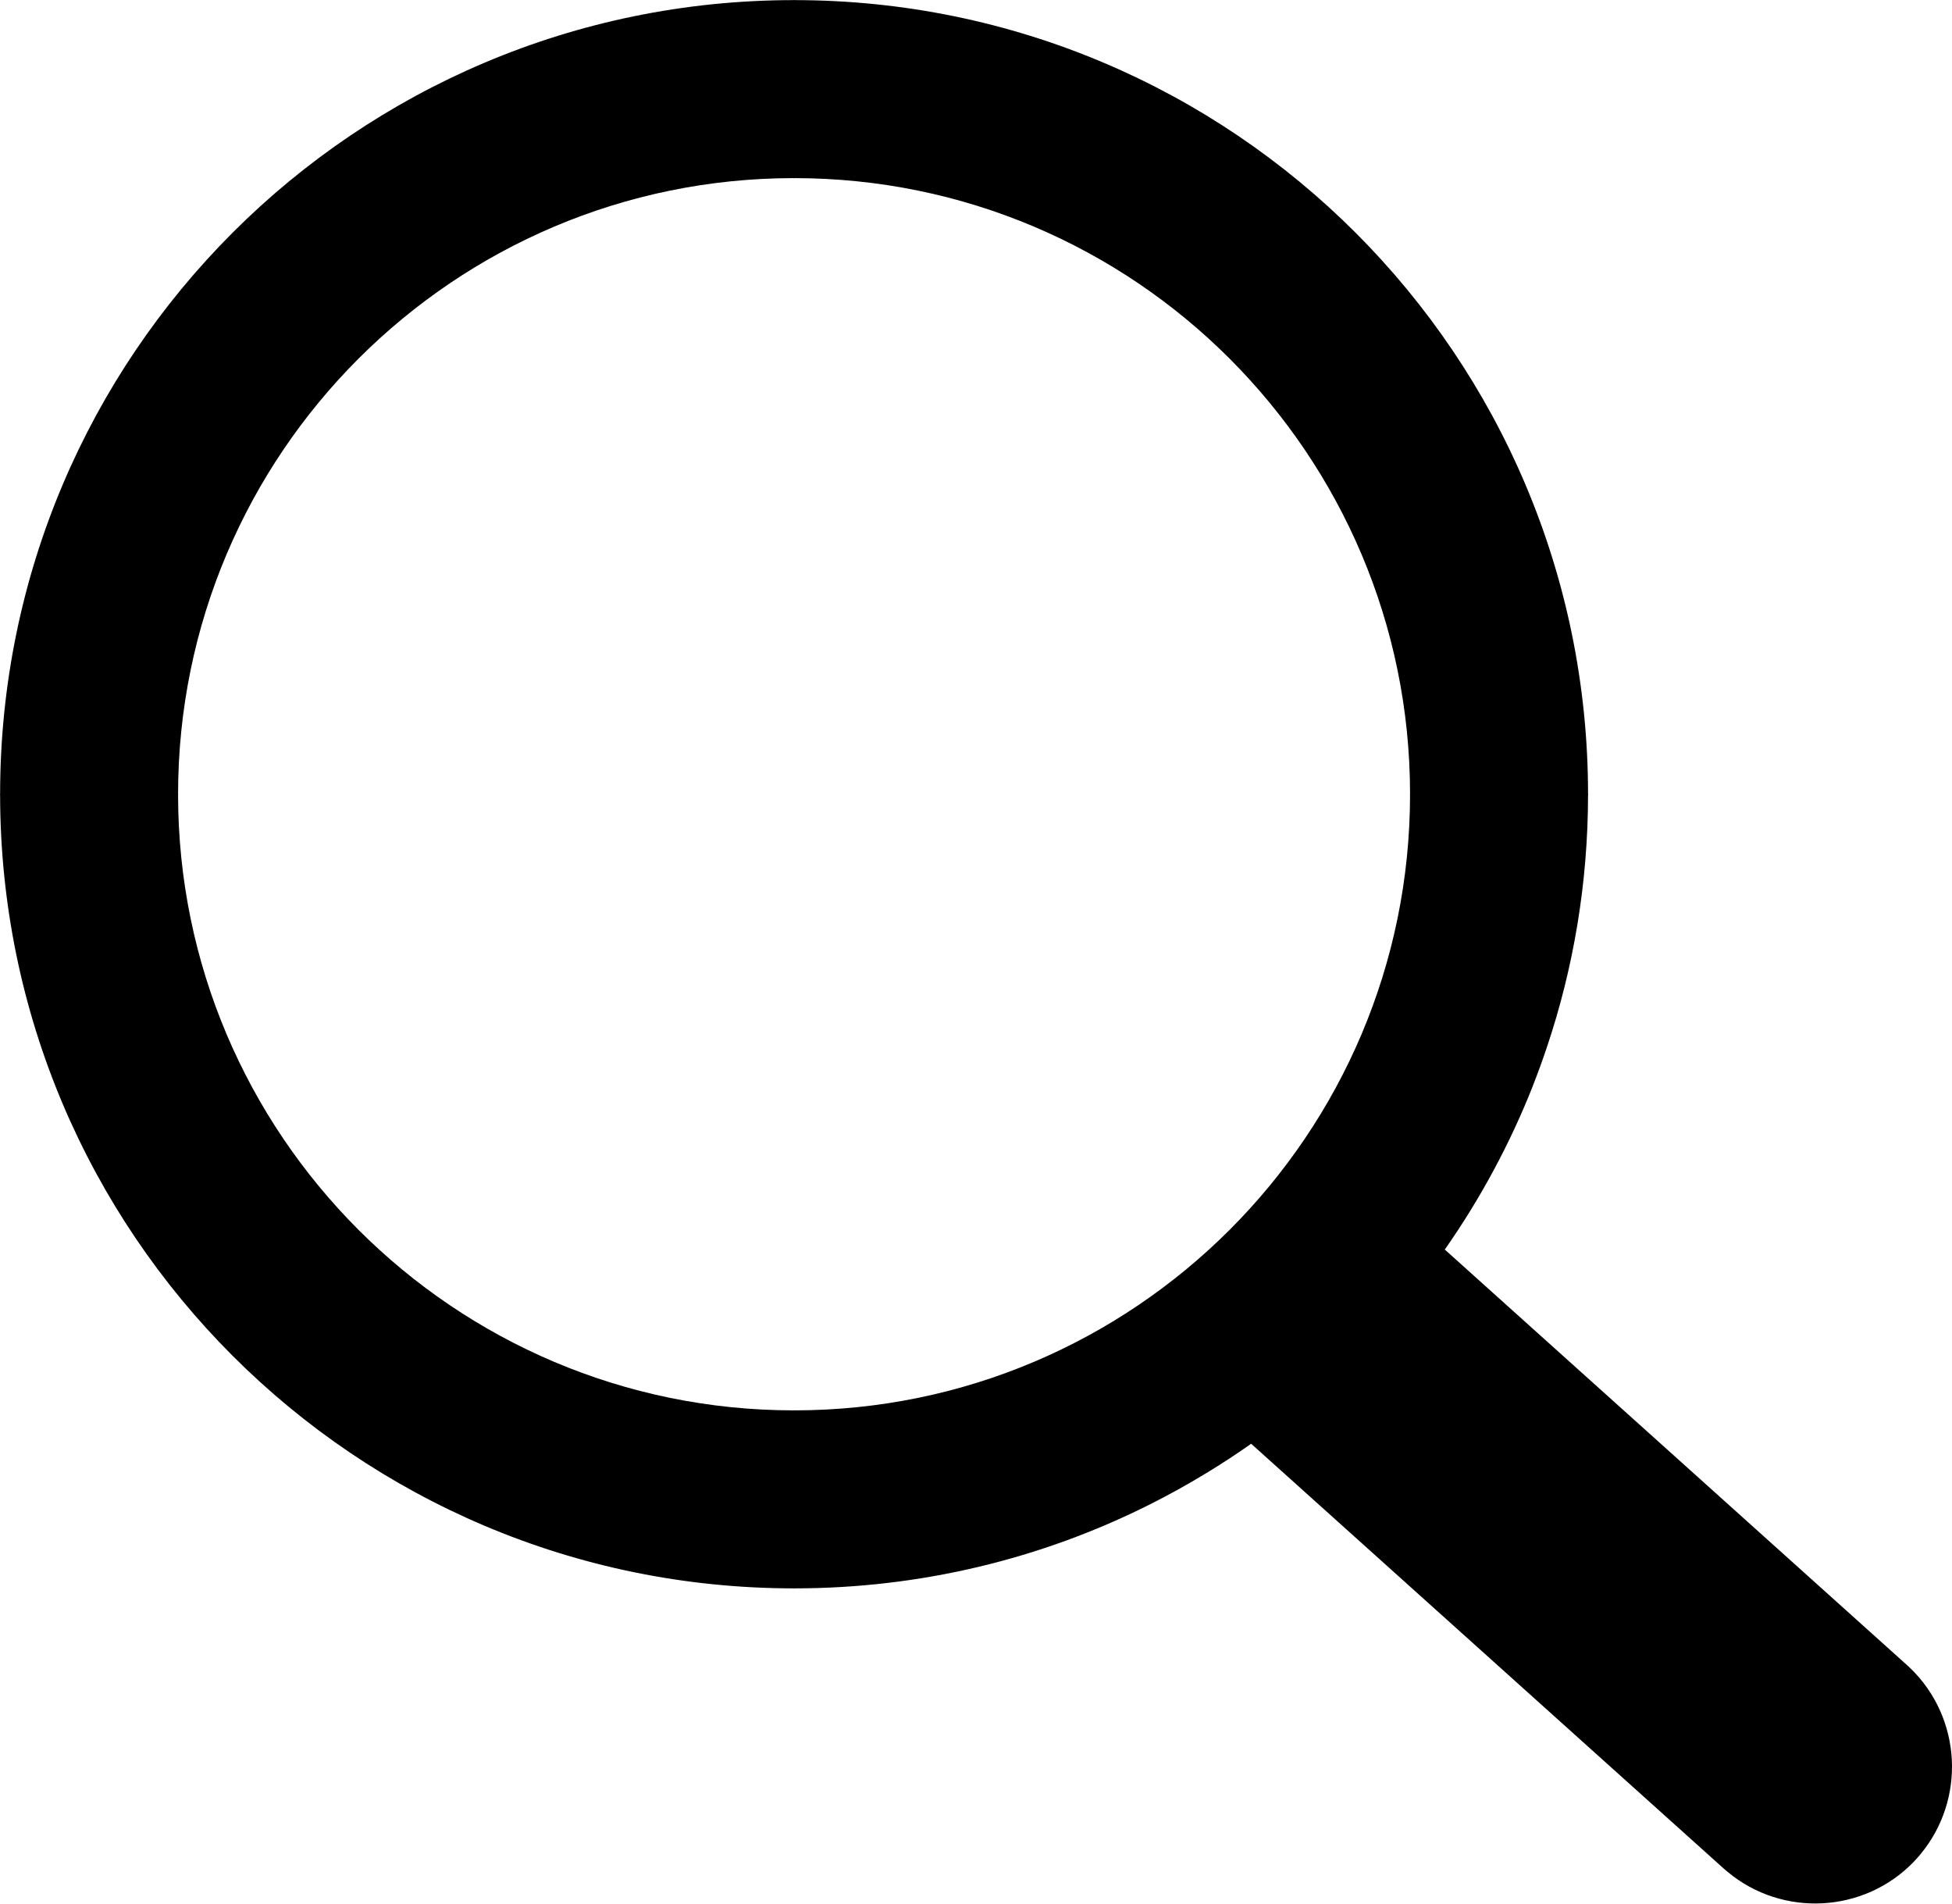
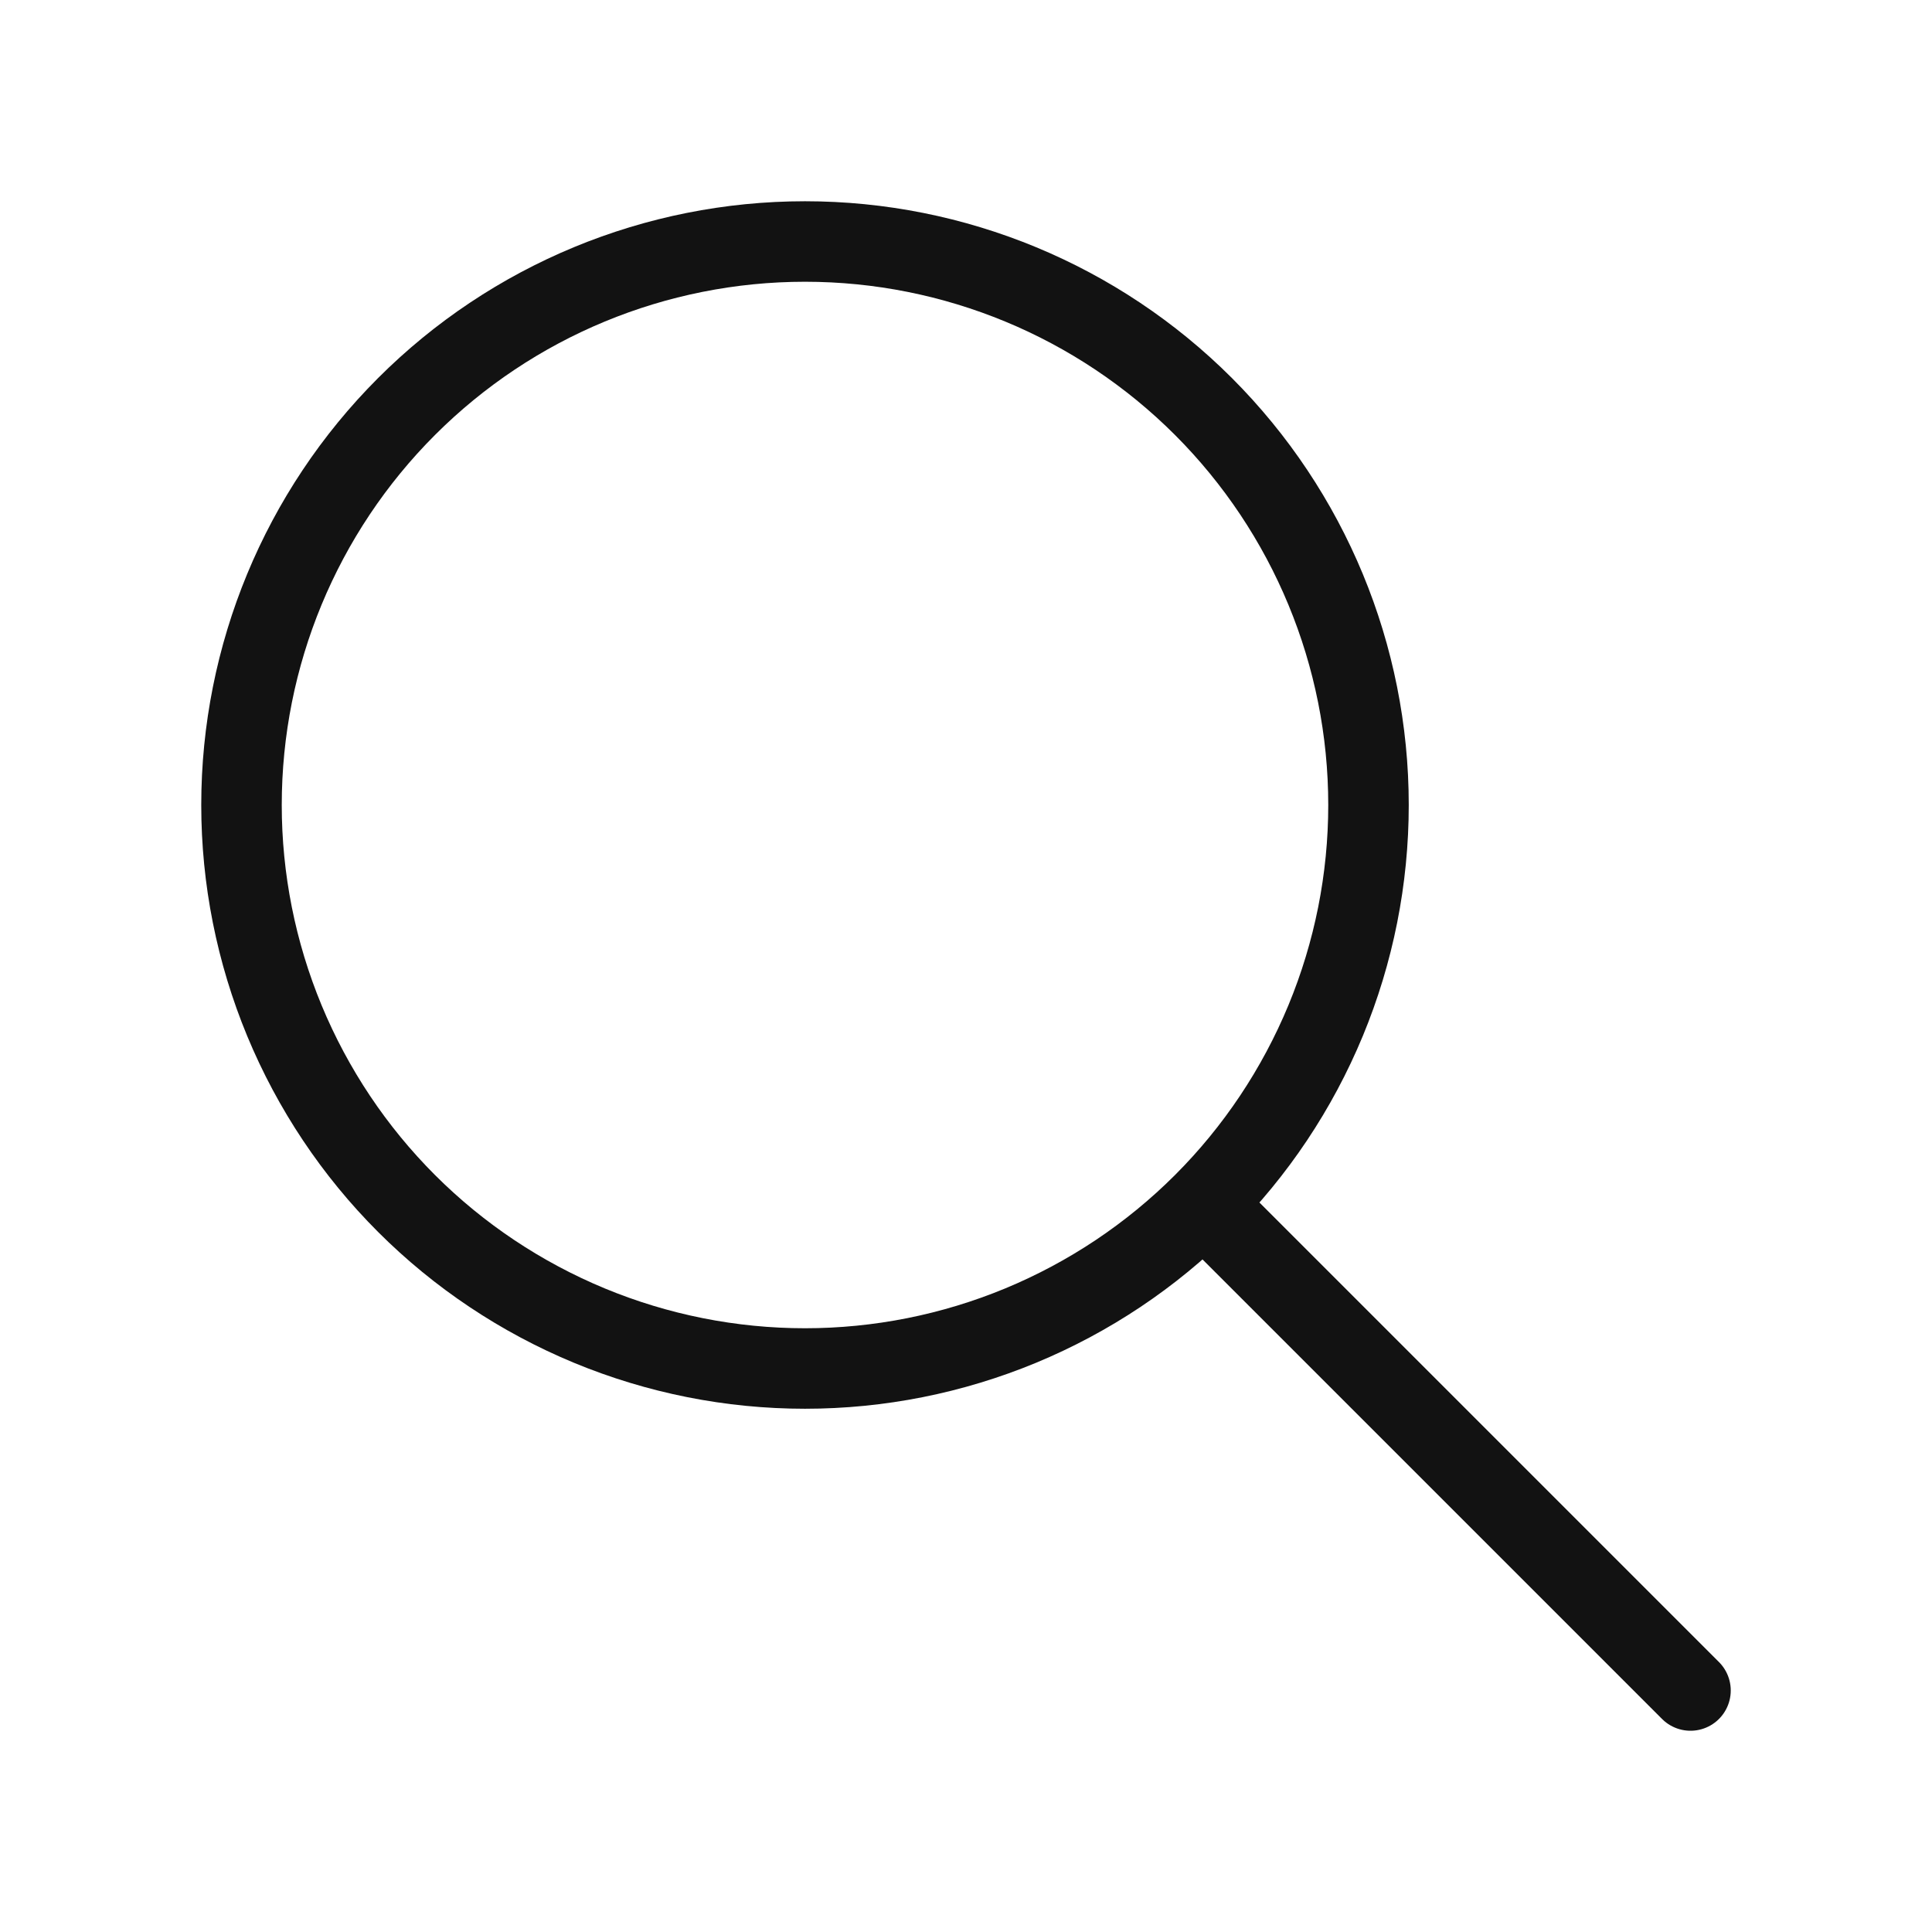
- <svg xmlns="http://www.w3.org/2000/svg" version="1.1" id="Layer_1" x="0px" y="0px" width="122.879px" height="119.799px" viewBox="0 0 122.879 119.799" enable-background="new 0 0 122.879 119.799" xml:space="preserve">
-   <g>
-     <path d="M49.988,0h0.016v0.007C63.803,0.011,76.298,5.608,85.34,14.652c9.027,9.031,14.619,21.515,14.628,35.303h0.007v0.033v0.04 h-0.007c-0.005,5.557-0.917,10.905-2.594,15.892c-0.281,0.837-0.575,1.641-0.877,2.409v0.007c-1.446,3.66-3.315,7.12-5.547,10.307 l29.082,26.139l0.018,0.016l0.157,0.146l0.011,0.011c1.642,1.563,2.536,3.656,2.649,5.78c0.11,2.1-0.543,4.248-1.979,5.971 l-0.011,0.016l-0.175,0.203l-0.035,0.035l-0.146,0.16l-0.016,0.021c-1.565,1.642-3.654,2.534-5.78,2.646 c-2.097,0.111-4.247-0.54-5.971-1.978l-0.015-0.011l-0.204-0.175l-0.029-0.024L78.761,90.865c-0.88,0.62-1.778,1.209-2.687,1.765 c-1.233,0.755-2.51,1.466-3.813,2.115c-6.699,3.342-14.269,5.222-22.272,5.222v0.007h-0.016v-0.007 c-13.799-0.004-26.296-5.601-35.338-14.645C5.605,76.291,0.016,63.805,0.007,50.021H0v-0.033v-0.016h0.007 c0.004-13.799,5.601-26.296,14.645-35.338C23.683,5.608,36.167,0.016,49.955,0.007V0H49.988L49.988,0z M50.004,11.21v0.007h-0.016 h-0.033V11.21c-10.686,0.007-20.372,4.35-27.384,11.359C15.56,29.578,11.213,39.274,11.21,49.973h0.007v0.016v0.033H11.21 c0.007,10.686,4.347,20.367,11.359,27.381c7.009,7.012,16.705,11.359,27.403,11.361v-0.007h0.016h0.033v0.007 c10.686-0.007,20.368-4.348,27.382-11.359c7.011-7.009,11.358-16.702,11.36-27.4h-0.006v-0.016v-0.033h0.006 c-0.006-10.686-4.35-20.372-11.358-27.384C70.396,15.56,60.703,11.213,50.004,11.21L50.004,11.21z" />
-   </g>
+ <svg xmlns="http://www.w3.org/2000/svg" width="24" height="24" viewBox="0 0 24 24" fill="none">
+   <path d="M21 21L15 15L21 21ZM17 10C17 10.919 16.819 11.829 16.467 12.679C16.115 13.528 15.6 14.3 14.95 14.95C14.3 15.6 13.528 16.115 12.679 16.467C11.829 16.819 10.919 17 10 17C9.081 17 8.171 16.819 7.321 16.467C6.472 16.115 5.7 15.6 5.05 14.95C4.4 14.3 3.885 13.528 3.533 12.679C3.181 11.829 3 10.919 3 10C3 8.143 3.737 6.363 5.05 5.05C6.363 3.737 8.143 3 10 3C11.857 3 13.637 3.737 14.95 5.05C16.262 6.363 17 8.143 17 10Z" stroke="#121212" stroke-linecap="round" stroke-linejoin="round" />
</svg>
